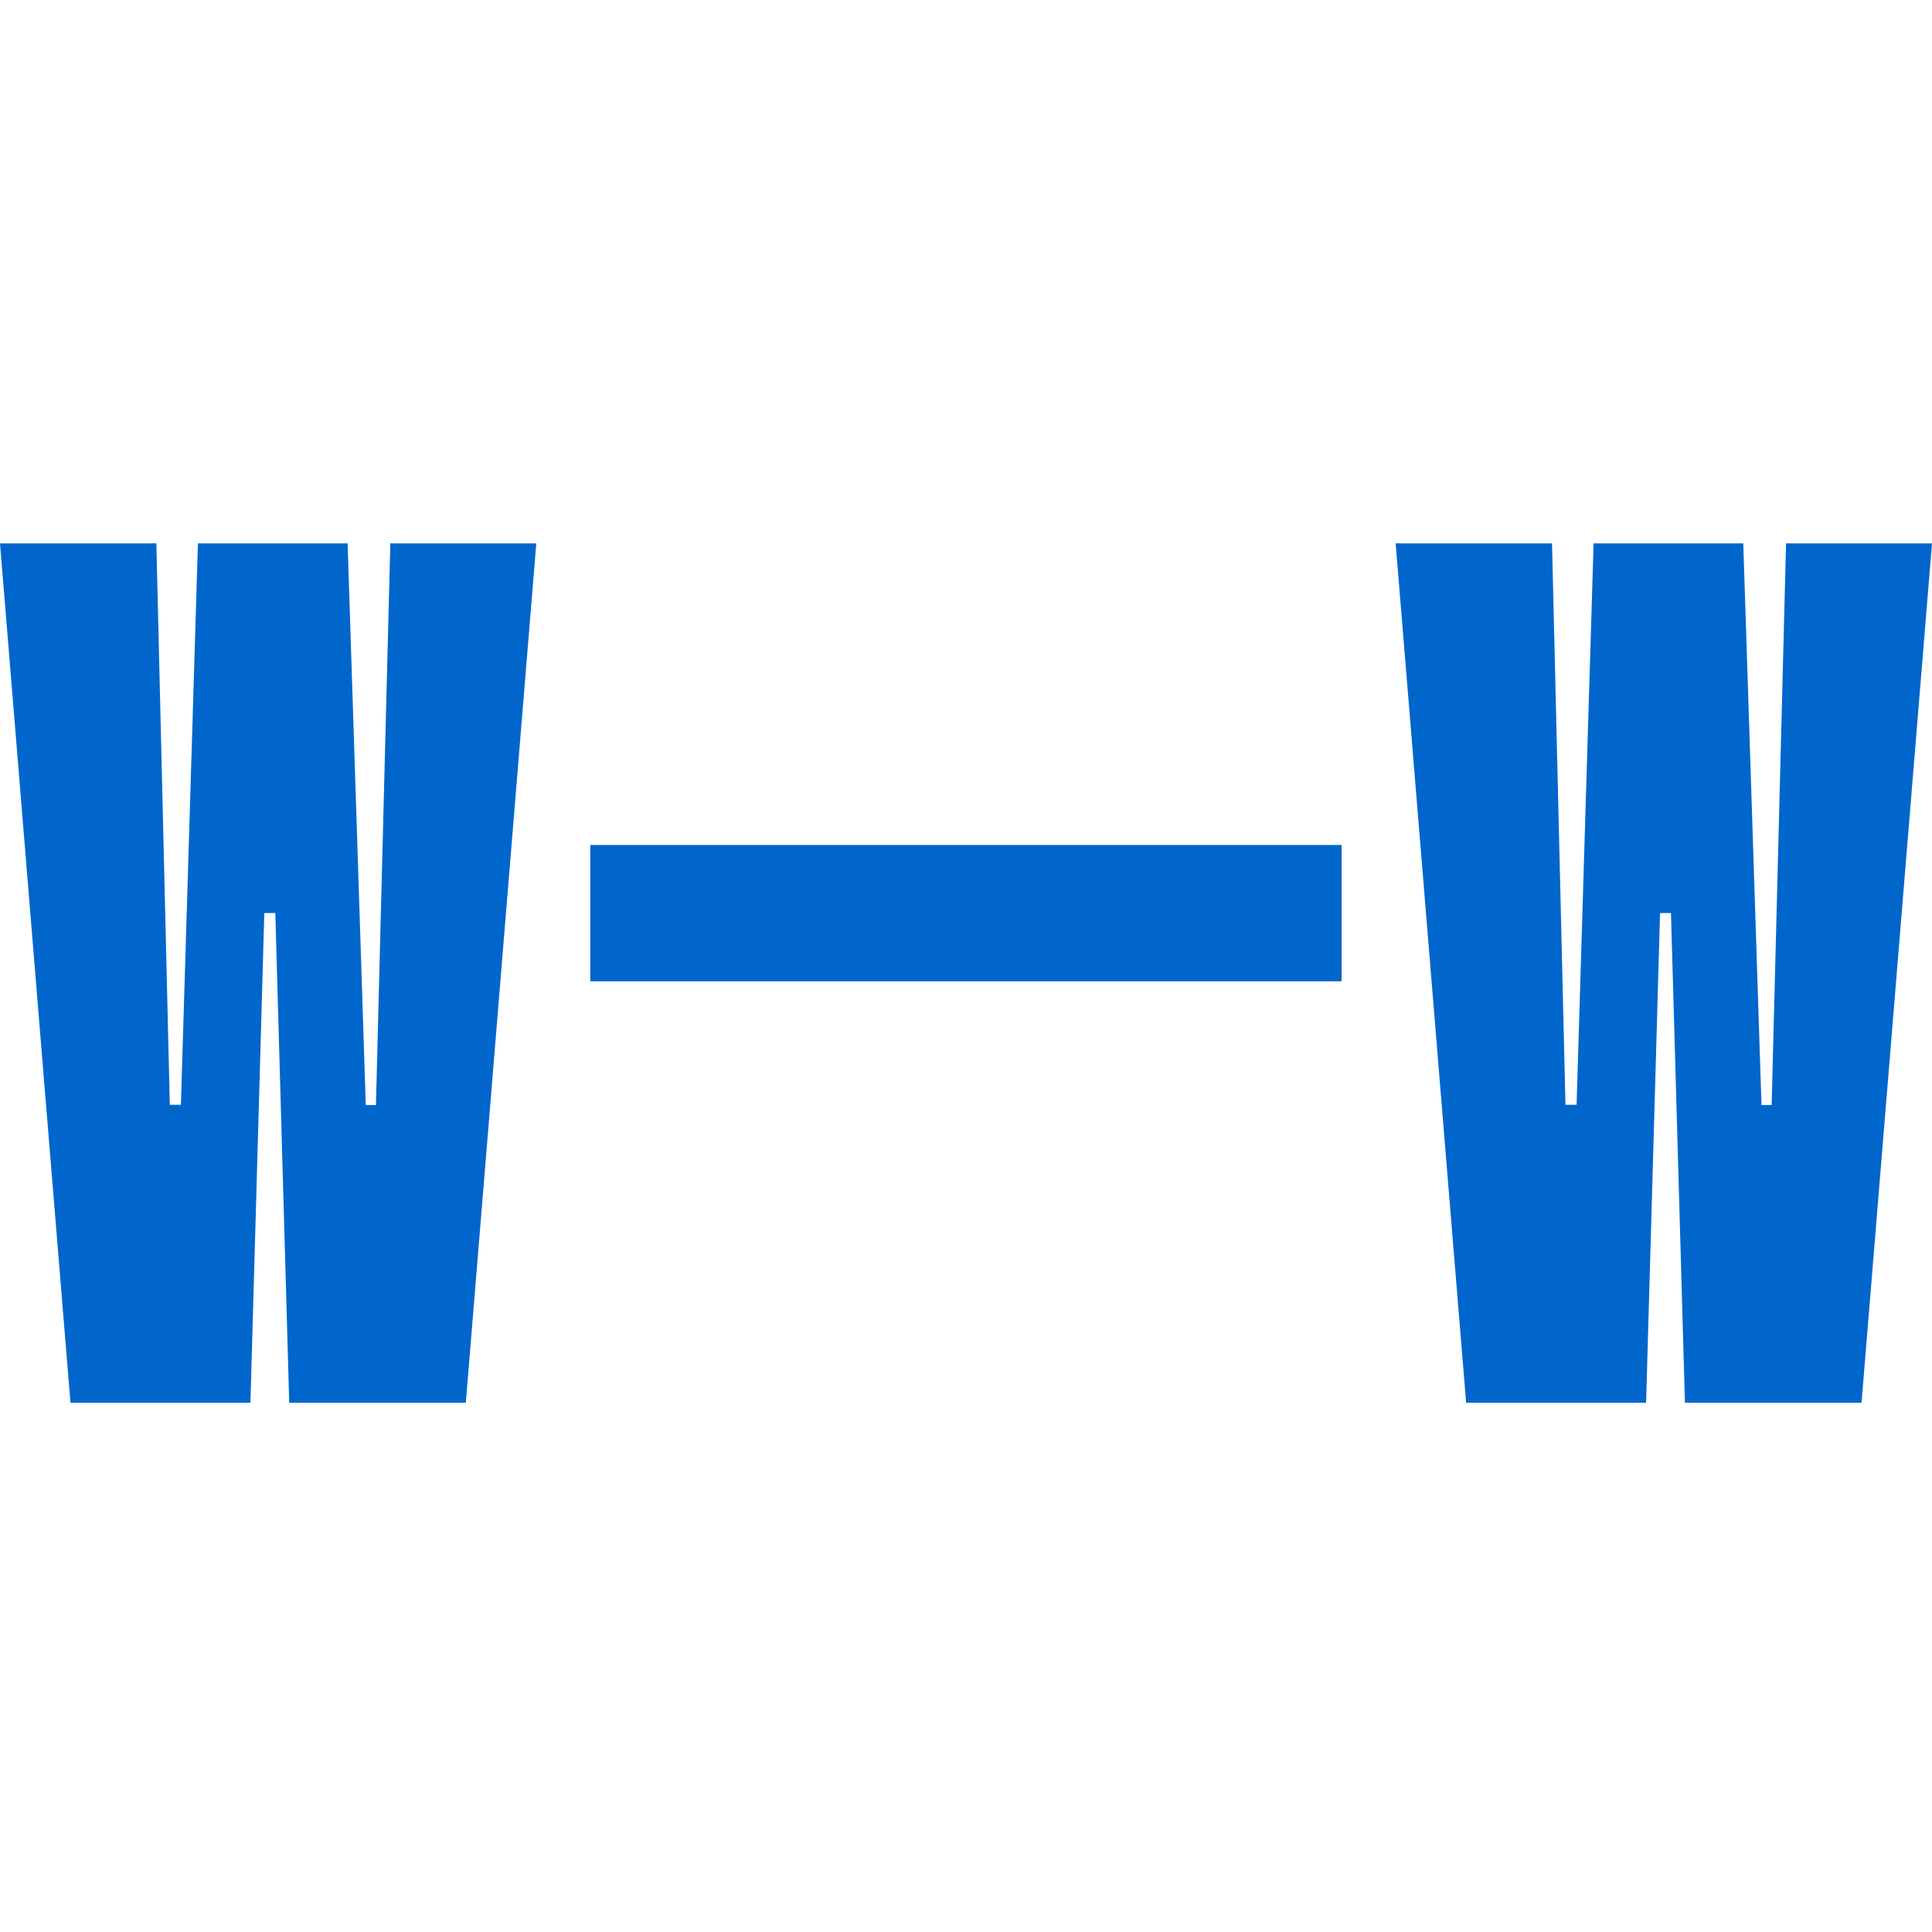
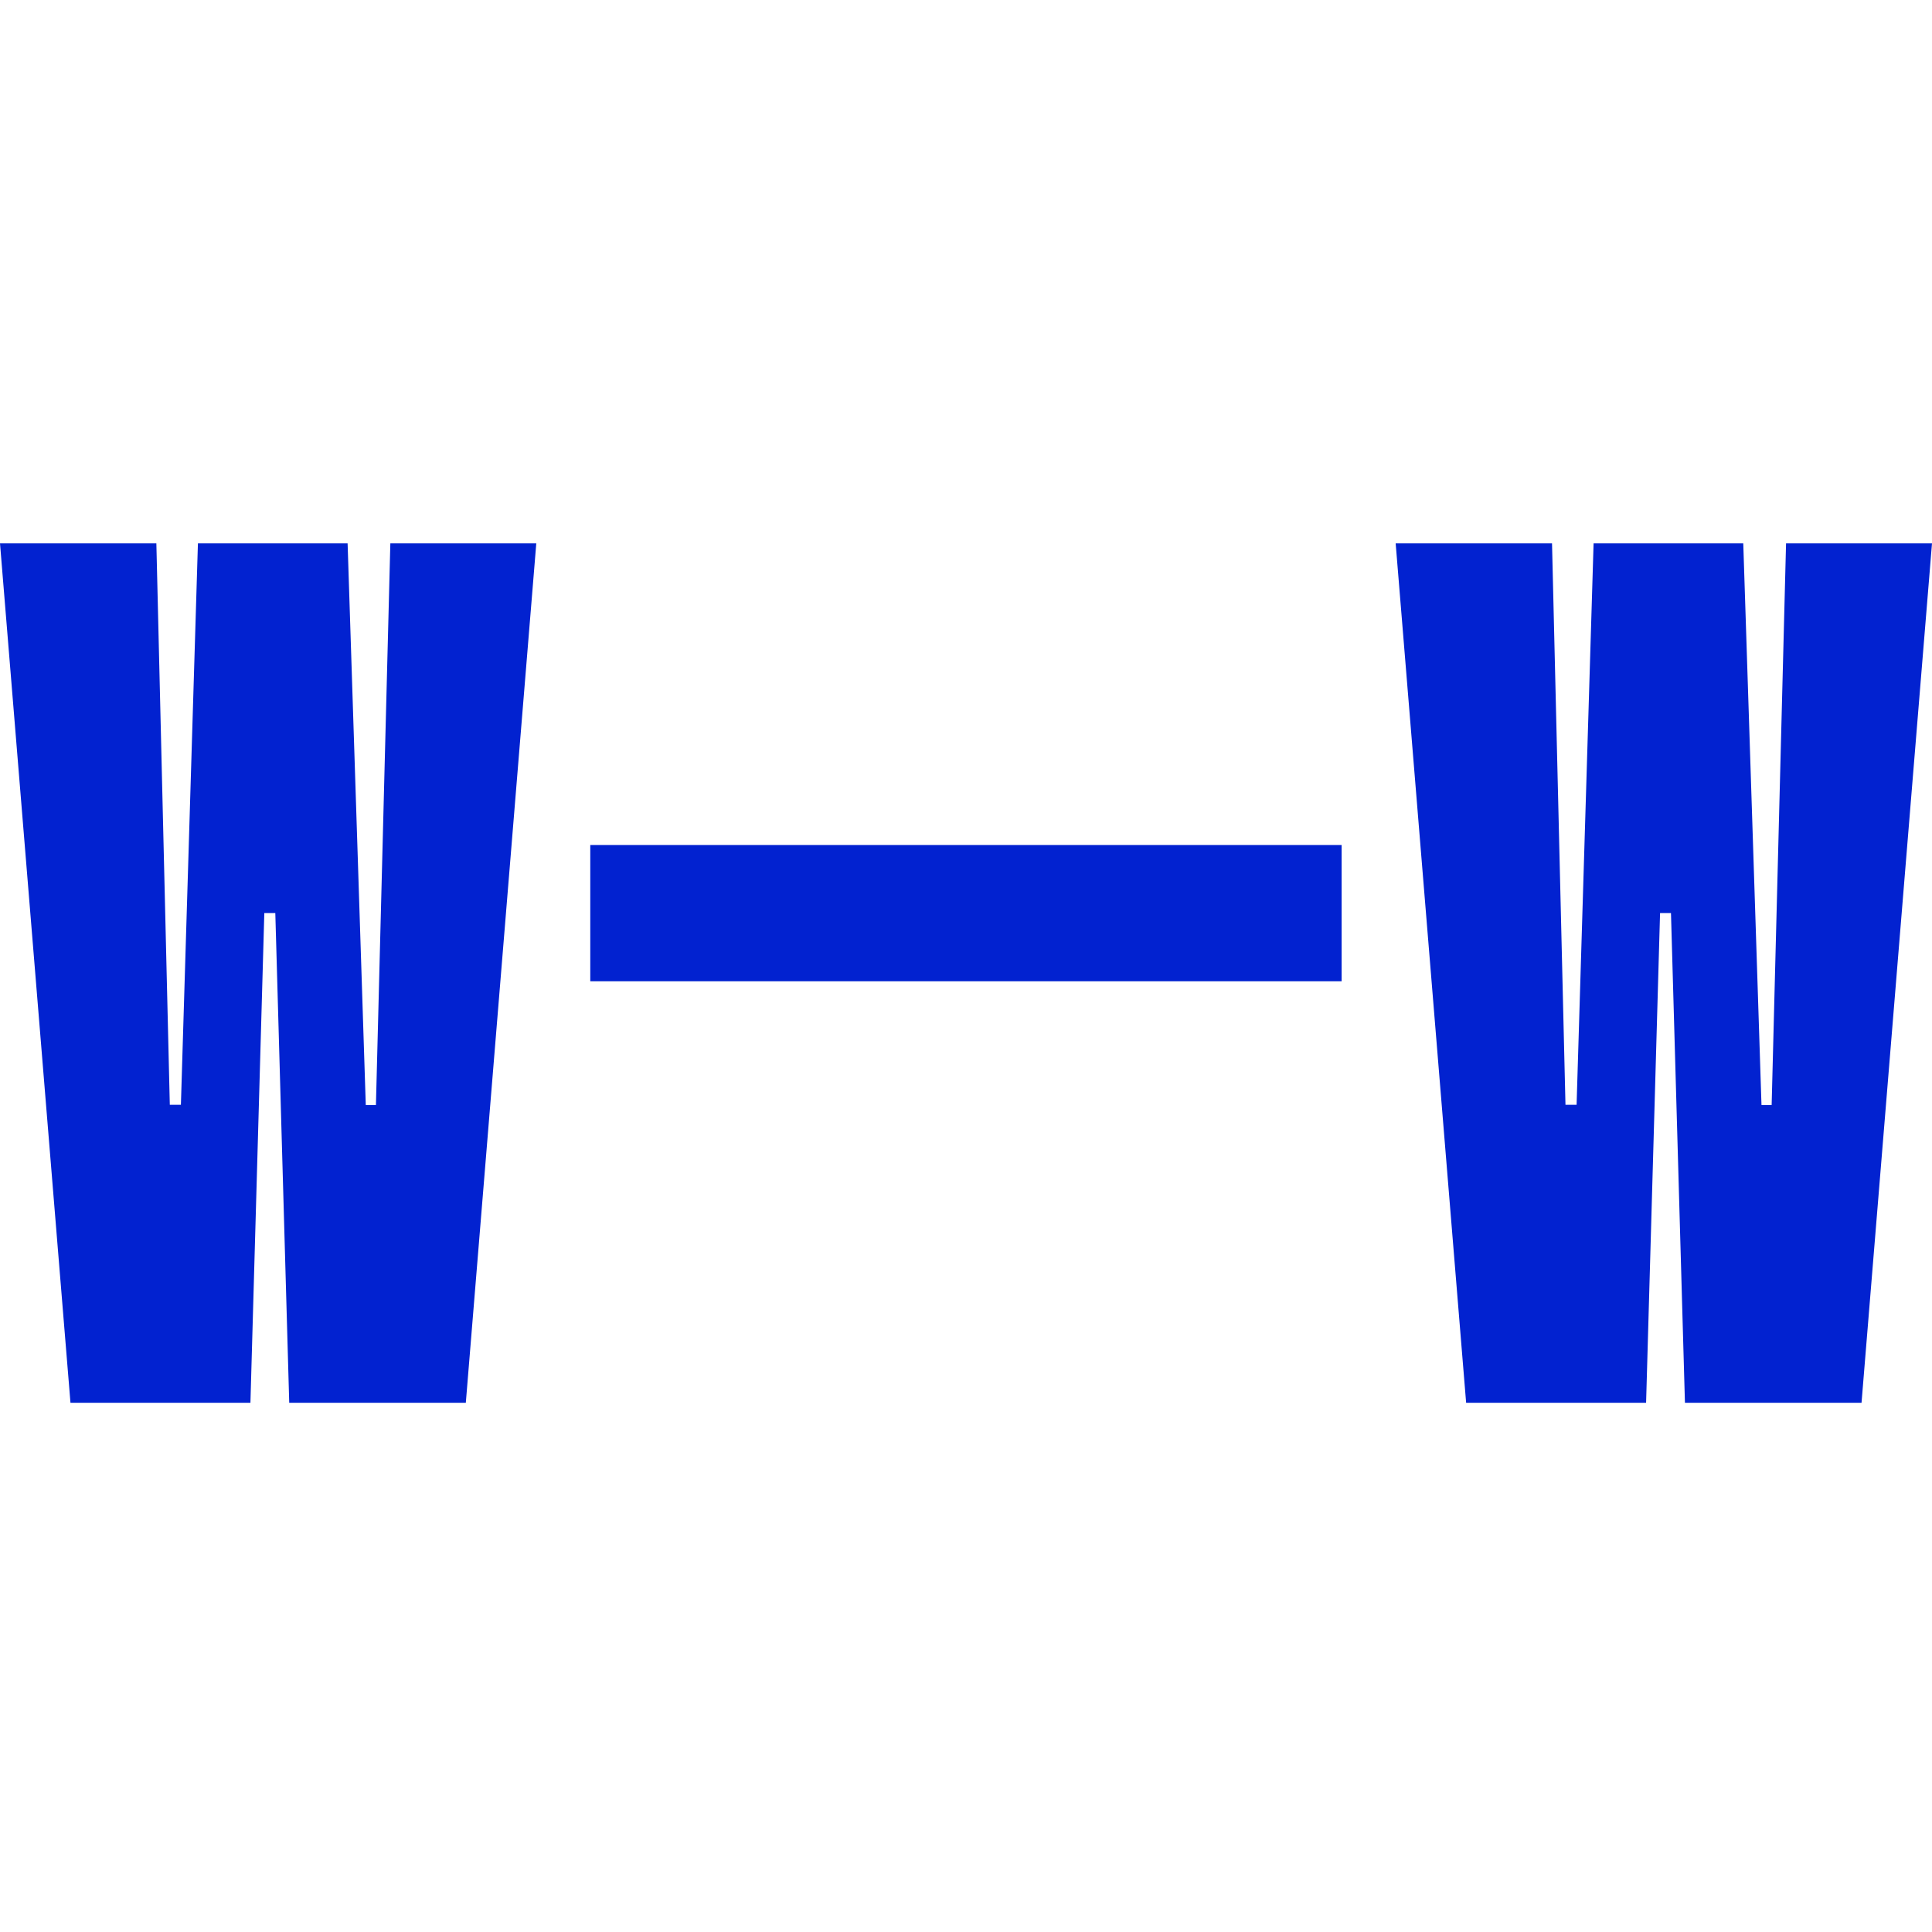
<svg xmlns="http://www.w3.org/2000/svg" width="74" height="74" viewBox="0 0 74 74" fill="none">
-   <path d="M14.951 20.812L14.399 42.326H14.01L13.314 20.812H7.581L6.929 42.316H6.504L5.989 20.812H0L2.699 53.729H9.592L10.124 34.971H10.545L11.078 53.729H17.842L20.541 20.812H14.951Z" fill="#0066CC" />
-   <path d="M68.41 20.812L67.858 42.326H67.469L66.771 20.812H61.038L60.387 42.316H59.961L59.446 20.812H53.457L56.156 53.729H63.049L63.584 34.971H64.002L64.537 53.729H71.301L74 20.812H68.41Z" fill="#0066CC" />
-   <path d="M51.387 32.365H22.609V37.585H51.387V32.365Z" fill="#0066CC" />
+   <path d="M14.951 20.812L14.399 42.326H14.01L13.314 20.812H7.581L6.929 42.316H6.504L5.989 20.812H0L2.699 53.729H9.592L10.124 34.971H10.545L11.078 53.729H17.842L20.541 20.812H14.951Z" fill="#0222D0" />
+   <path d="M68.41 20.812L67.858 42.326H67.469L66.771 20.812H61.038L60.387 42.316H59.961L59.446 20.812H53.457L56.156 53.729H63.049L63.584 34.971H64.002L64.537 53.729H71.301L74 20.812H68.41Z" fill="#0222D0" />
+   <path d="M51.387 32.365H22.609V37.585H51.387V32.365Z" fill="#0222D0" />
</svg>
